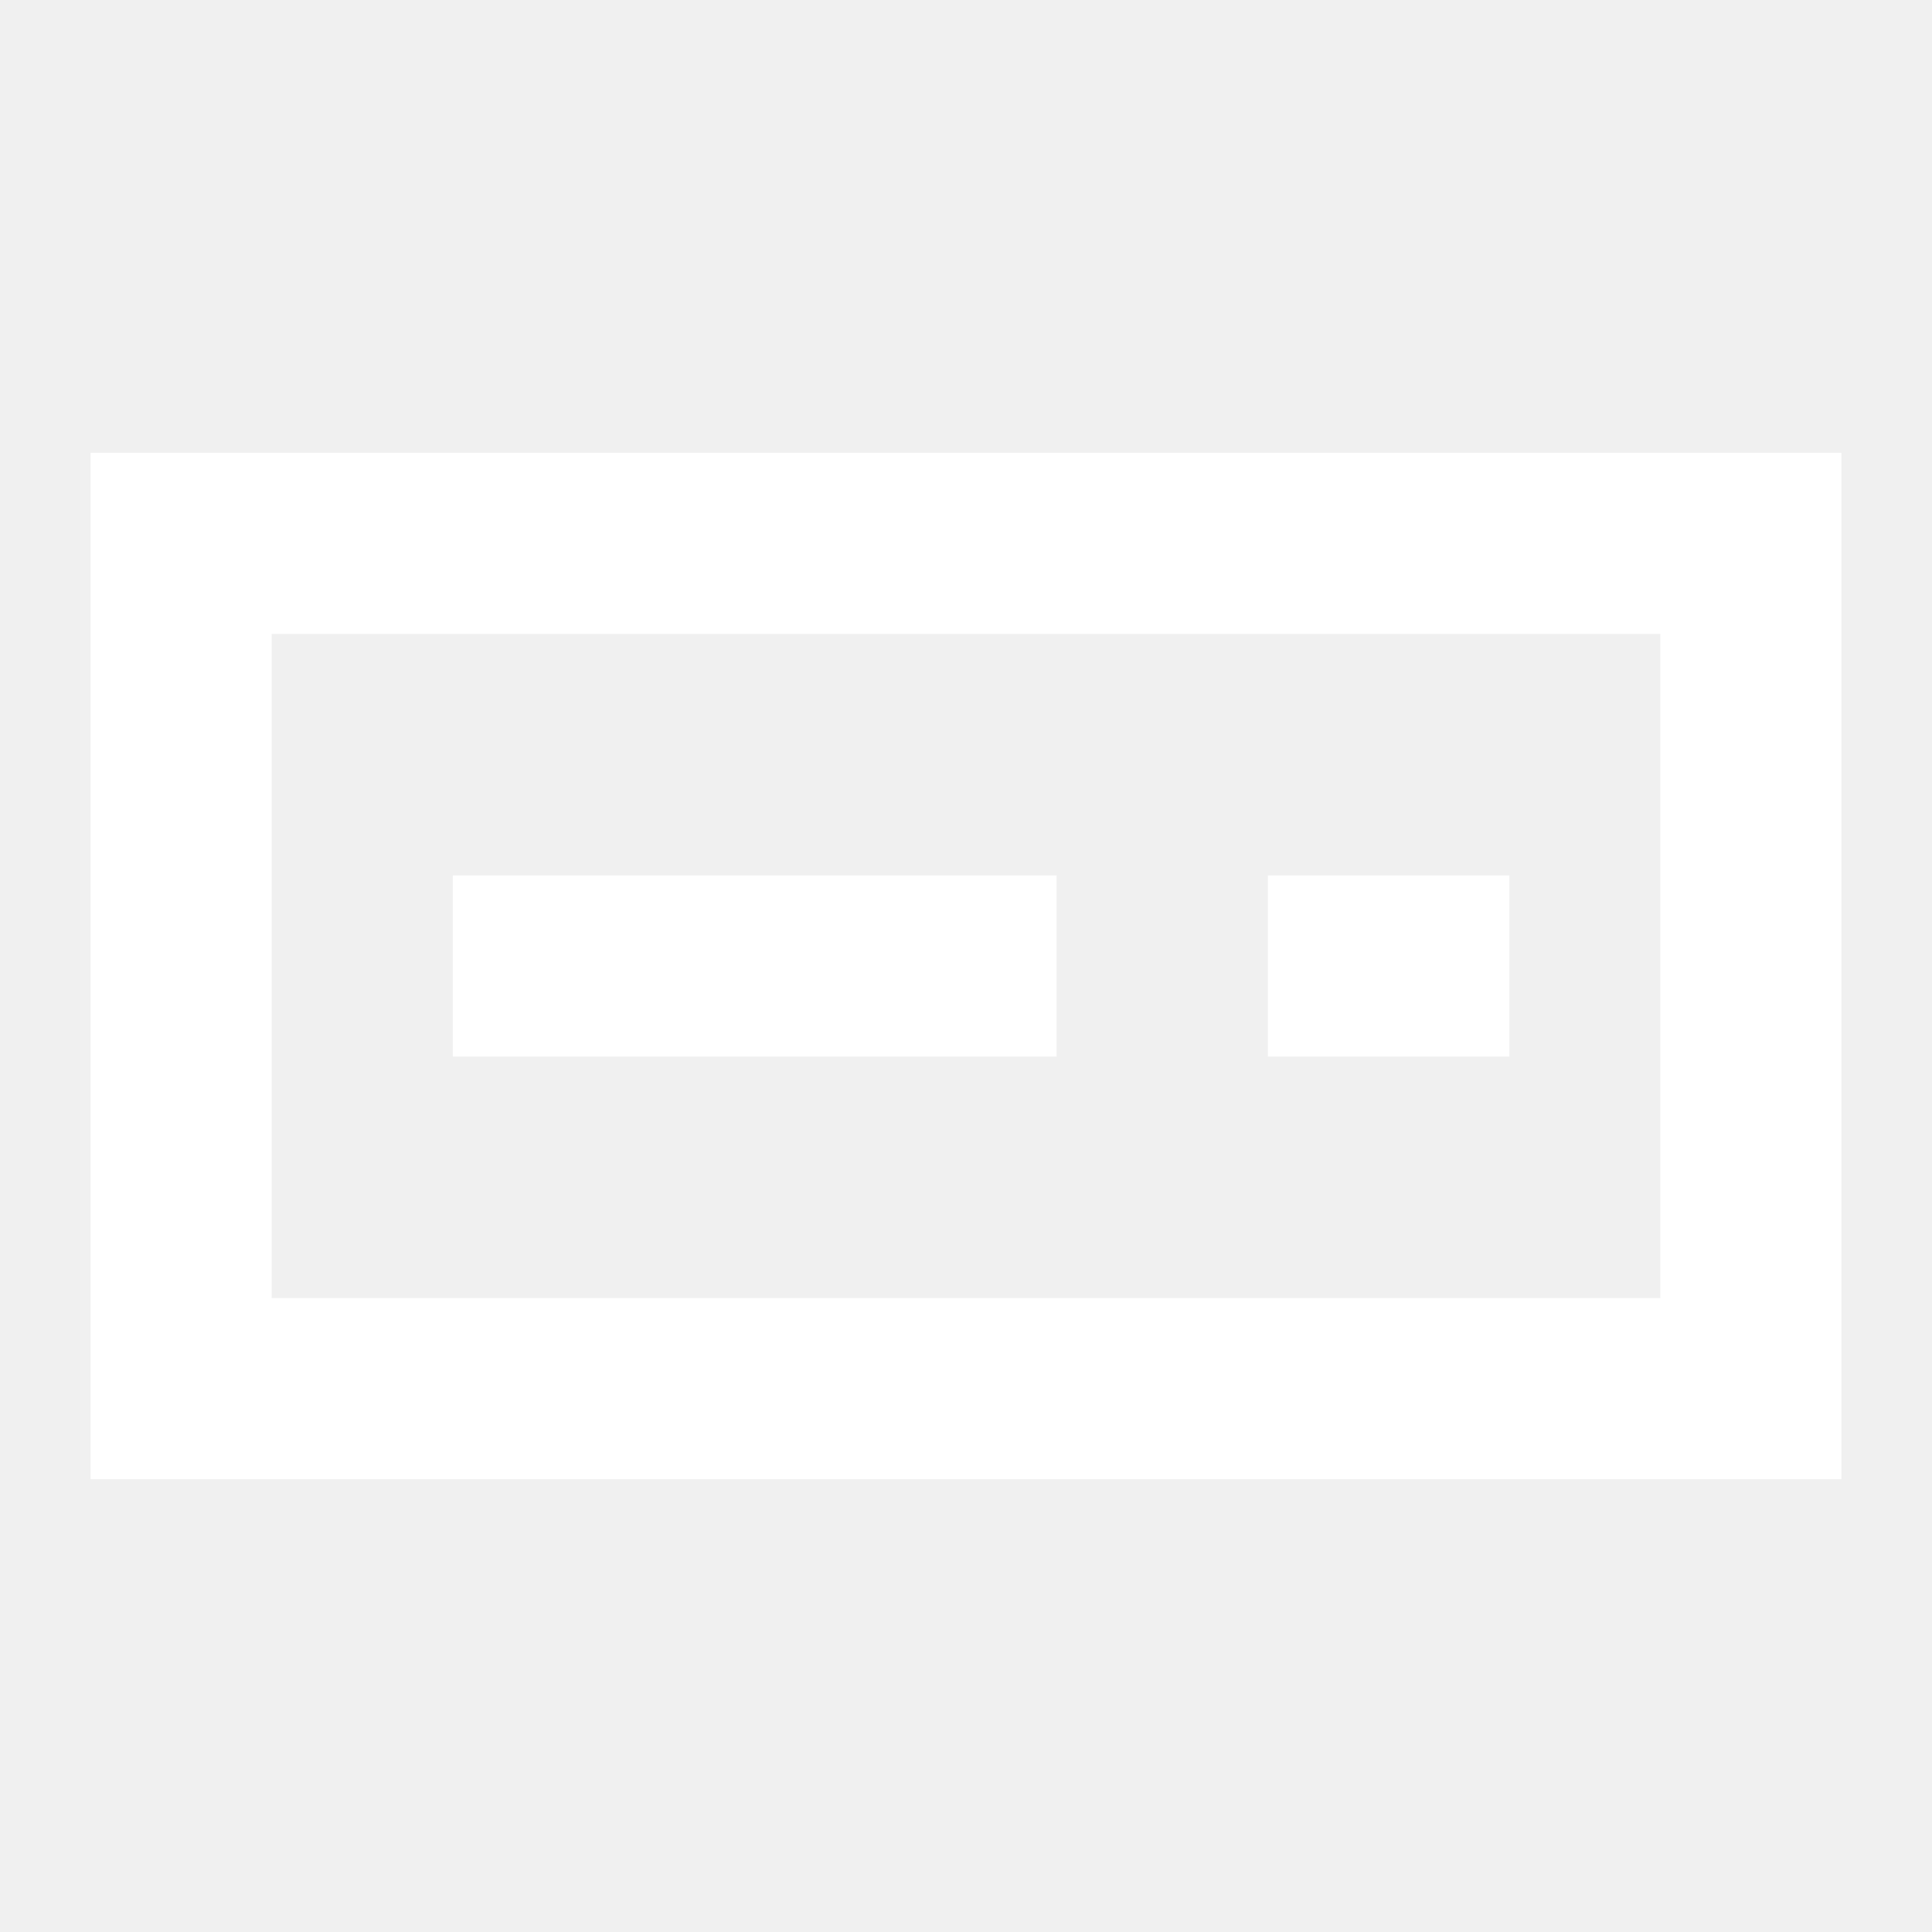
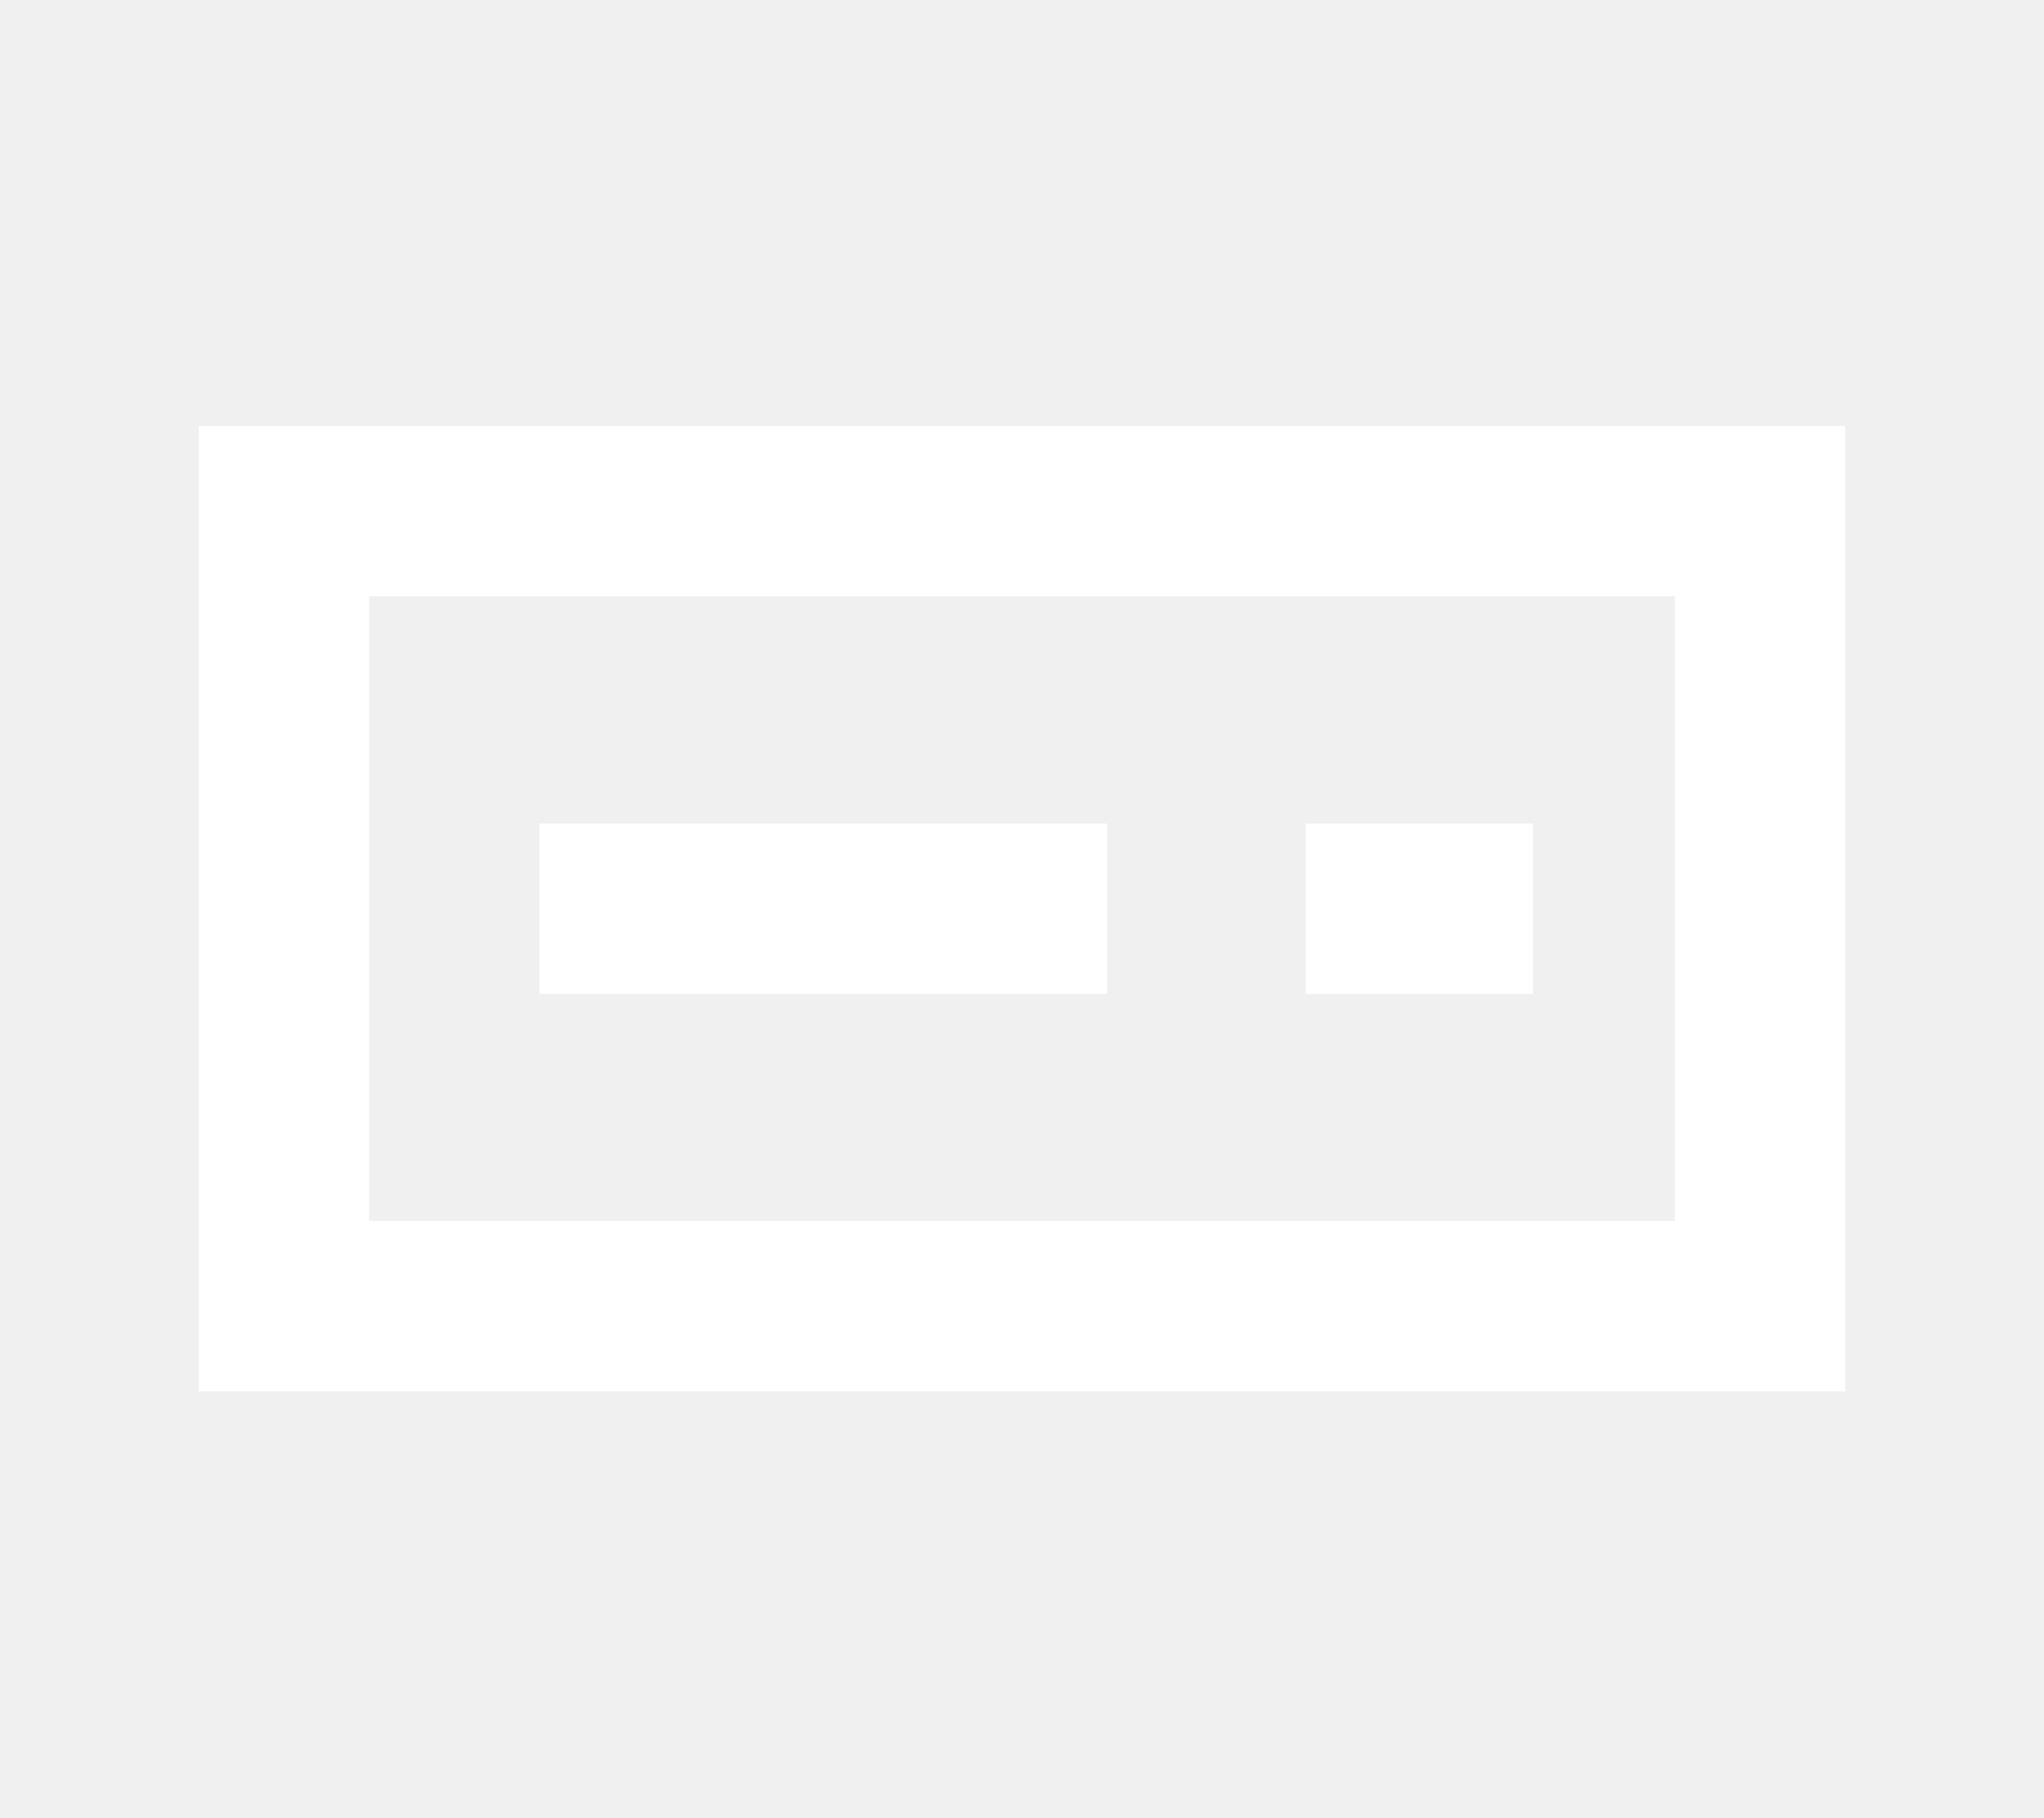
- <svg xmlns="http://www.w3.org/2000/svg" width="16" height="16" viewBox="0 0 16 16" fill="none" stroke="#ffffff" stroke-width="1.5" stroke-linecap="square" stroke-linejoin="miter">
+ <svg xmlns="http://www.w3.org/2000/svg" width="18" height="16" viewBox="-1 0 18 16" fill="none" stroke="#ffffff" stroke-width="1.5" stroke-linecap="square" stroke-linejoin="miter">
  <rect x="1.5" y="4.5" width="13" height="7" />
  <path d="M4.5 8h3.5M11.25 8h0.5" />
</svg>
